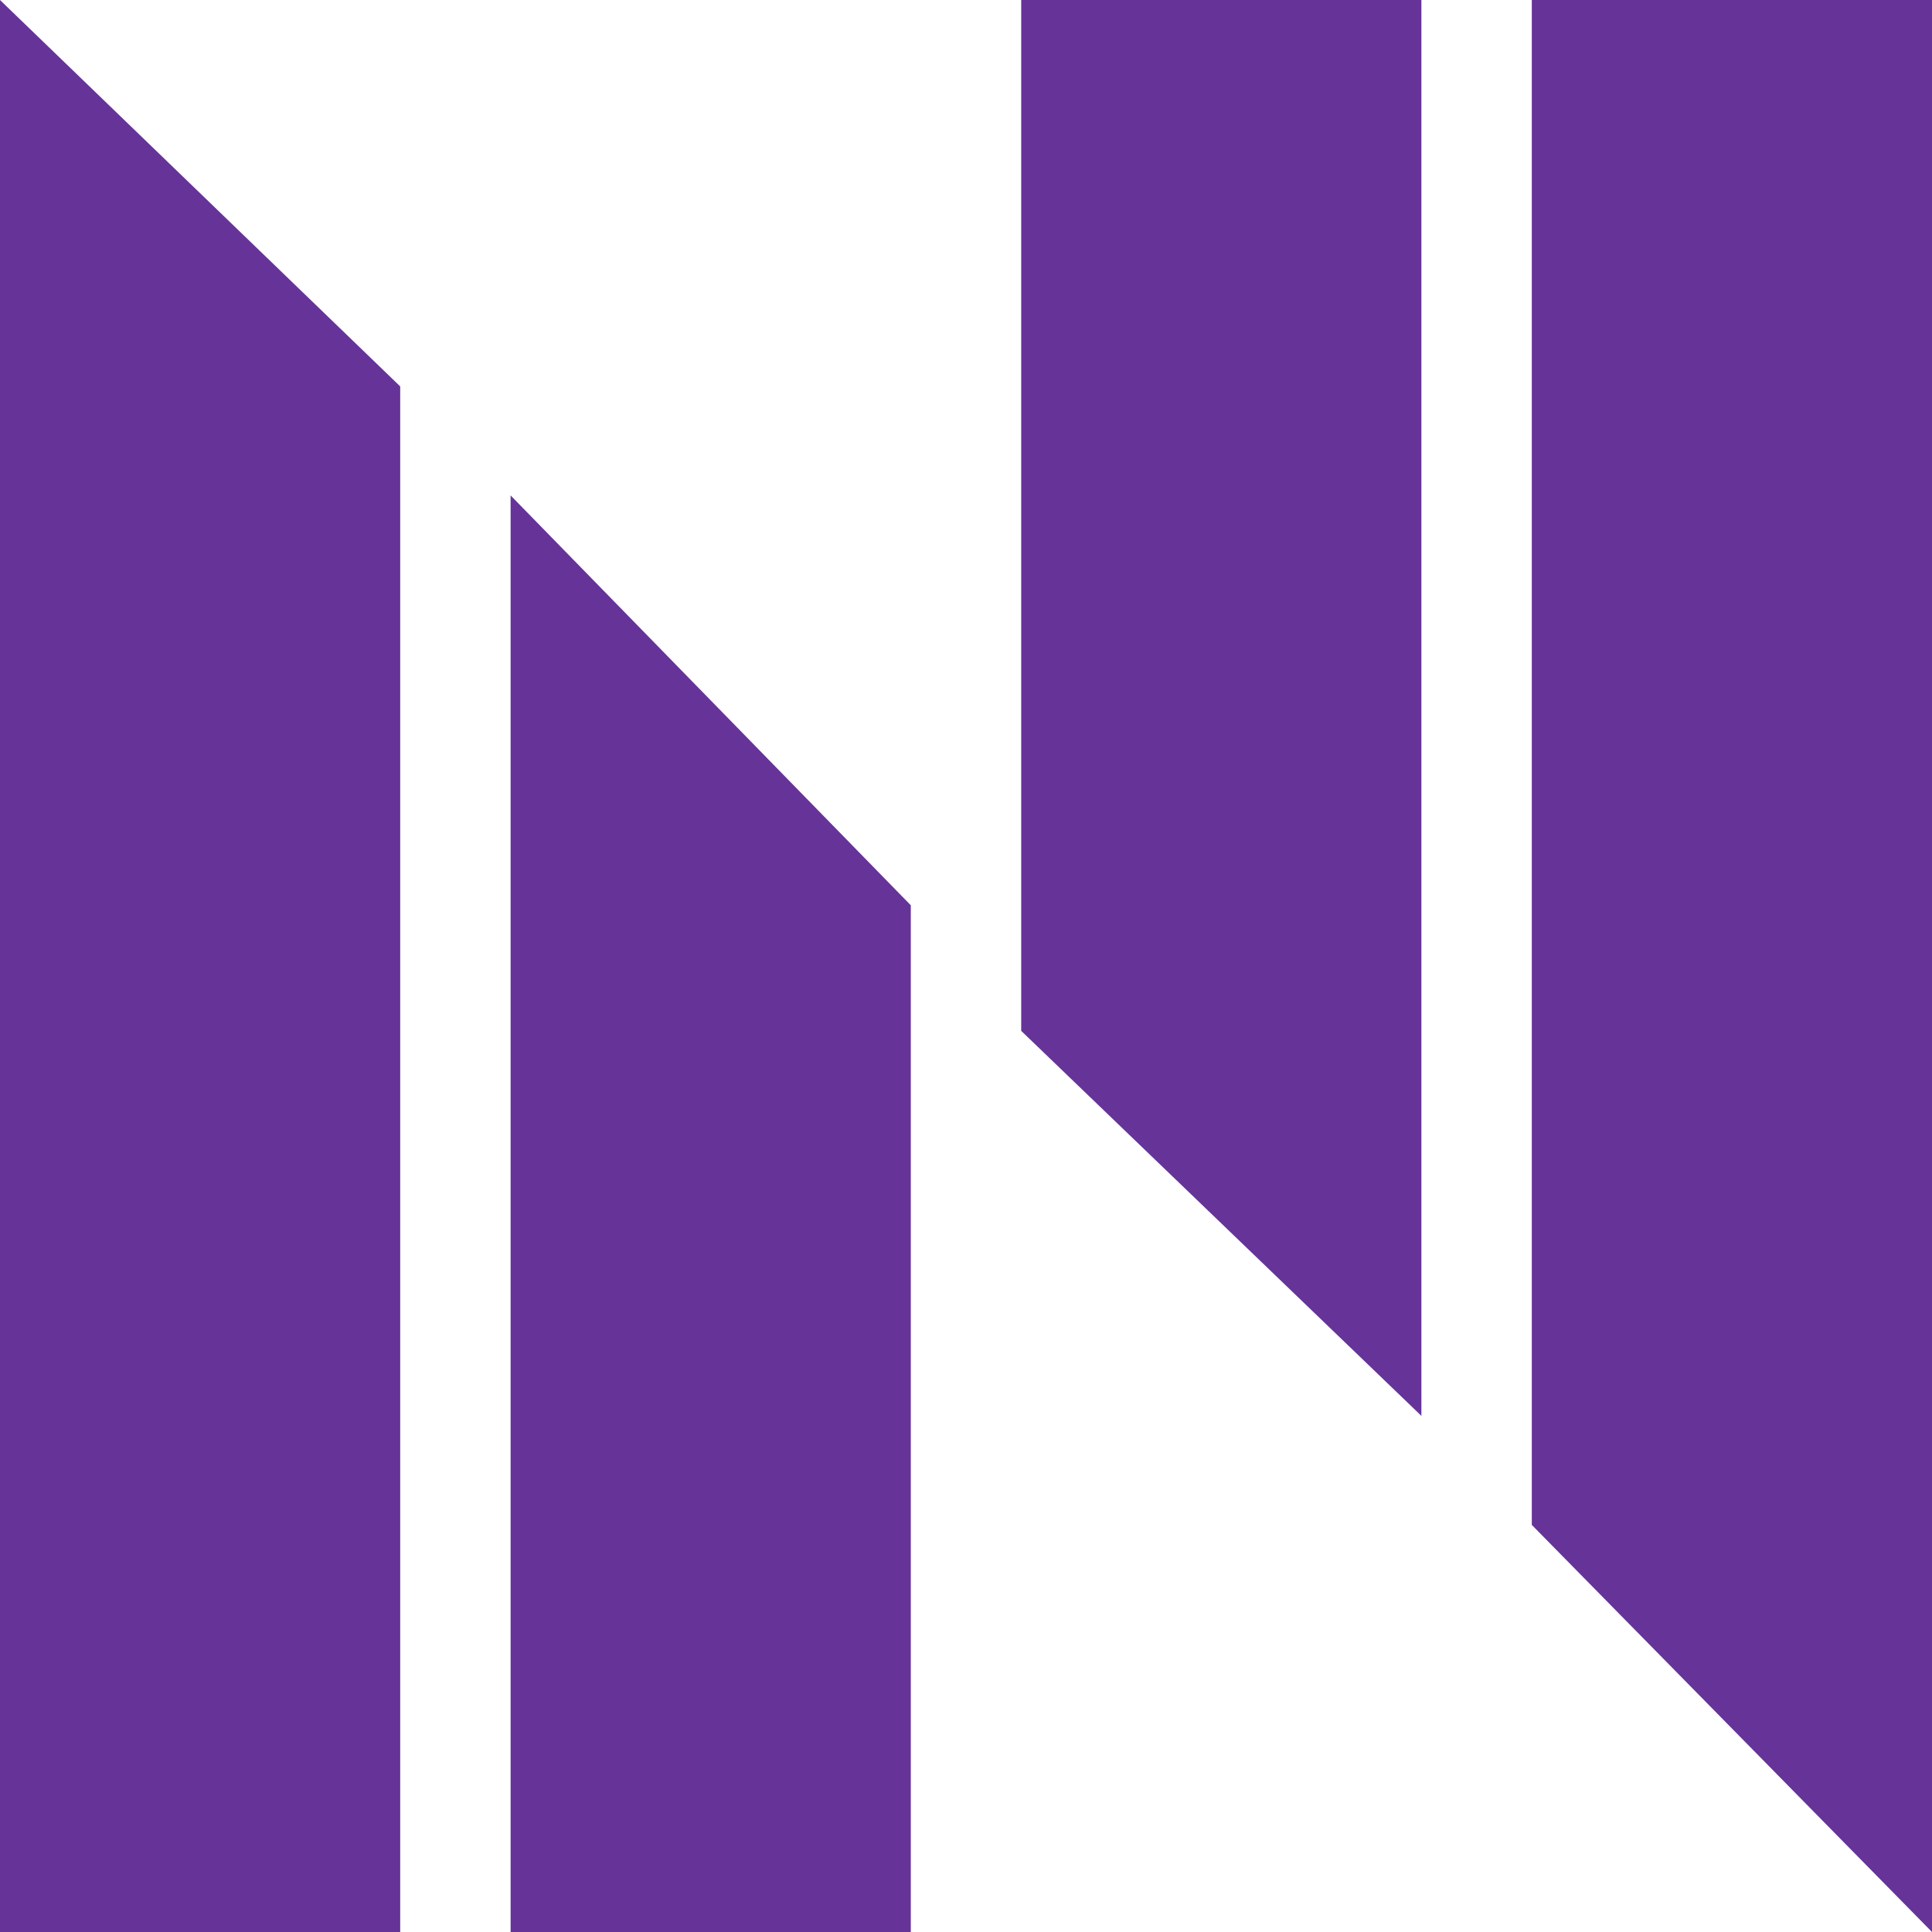
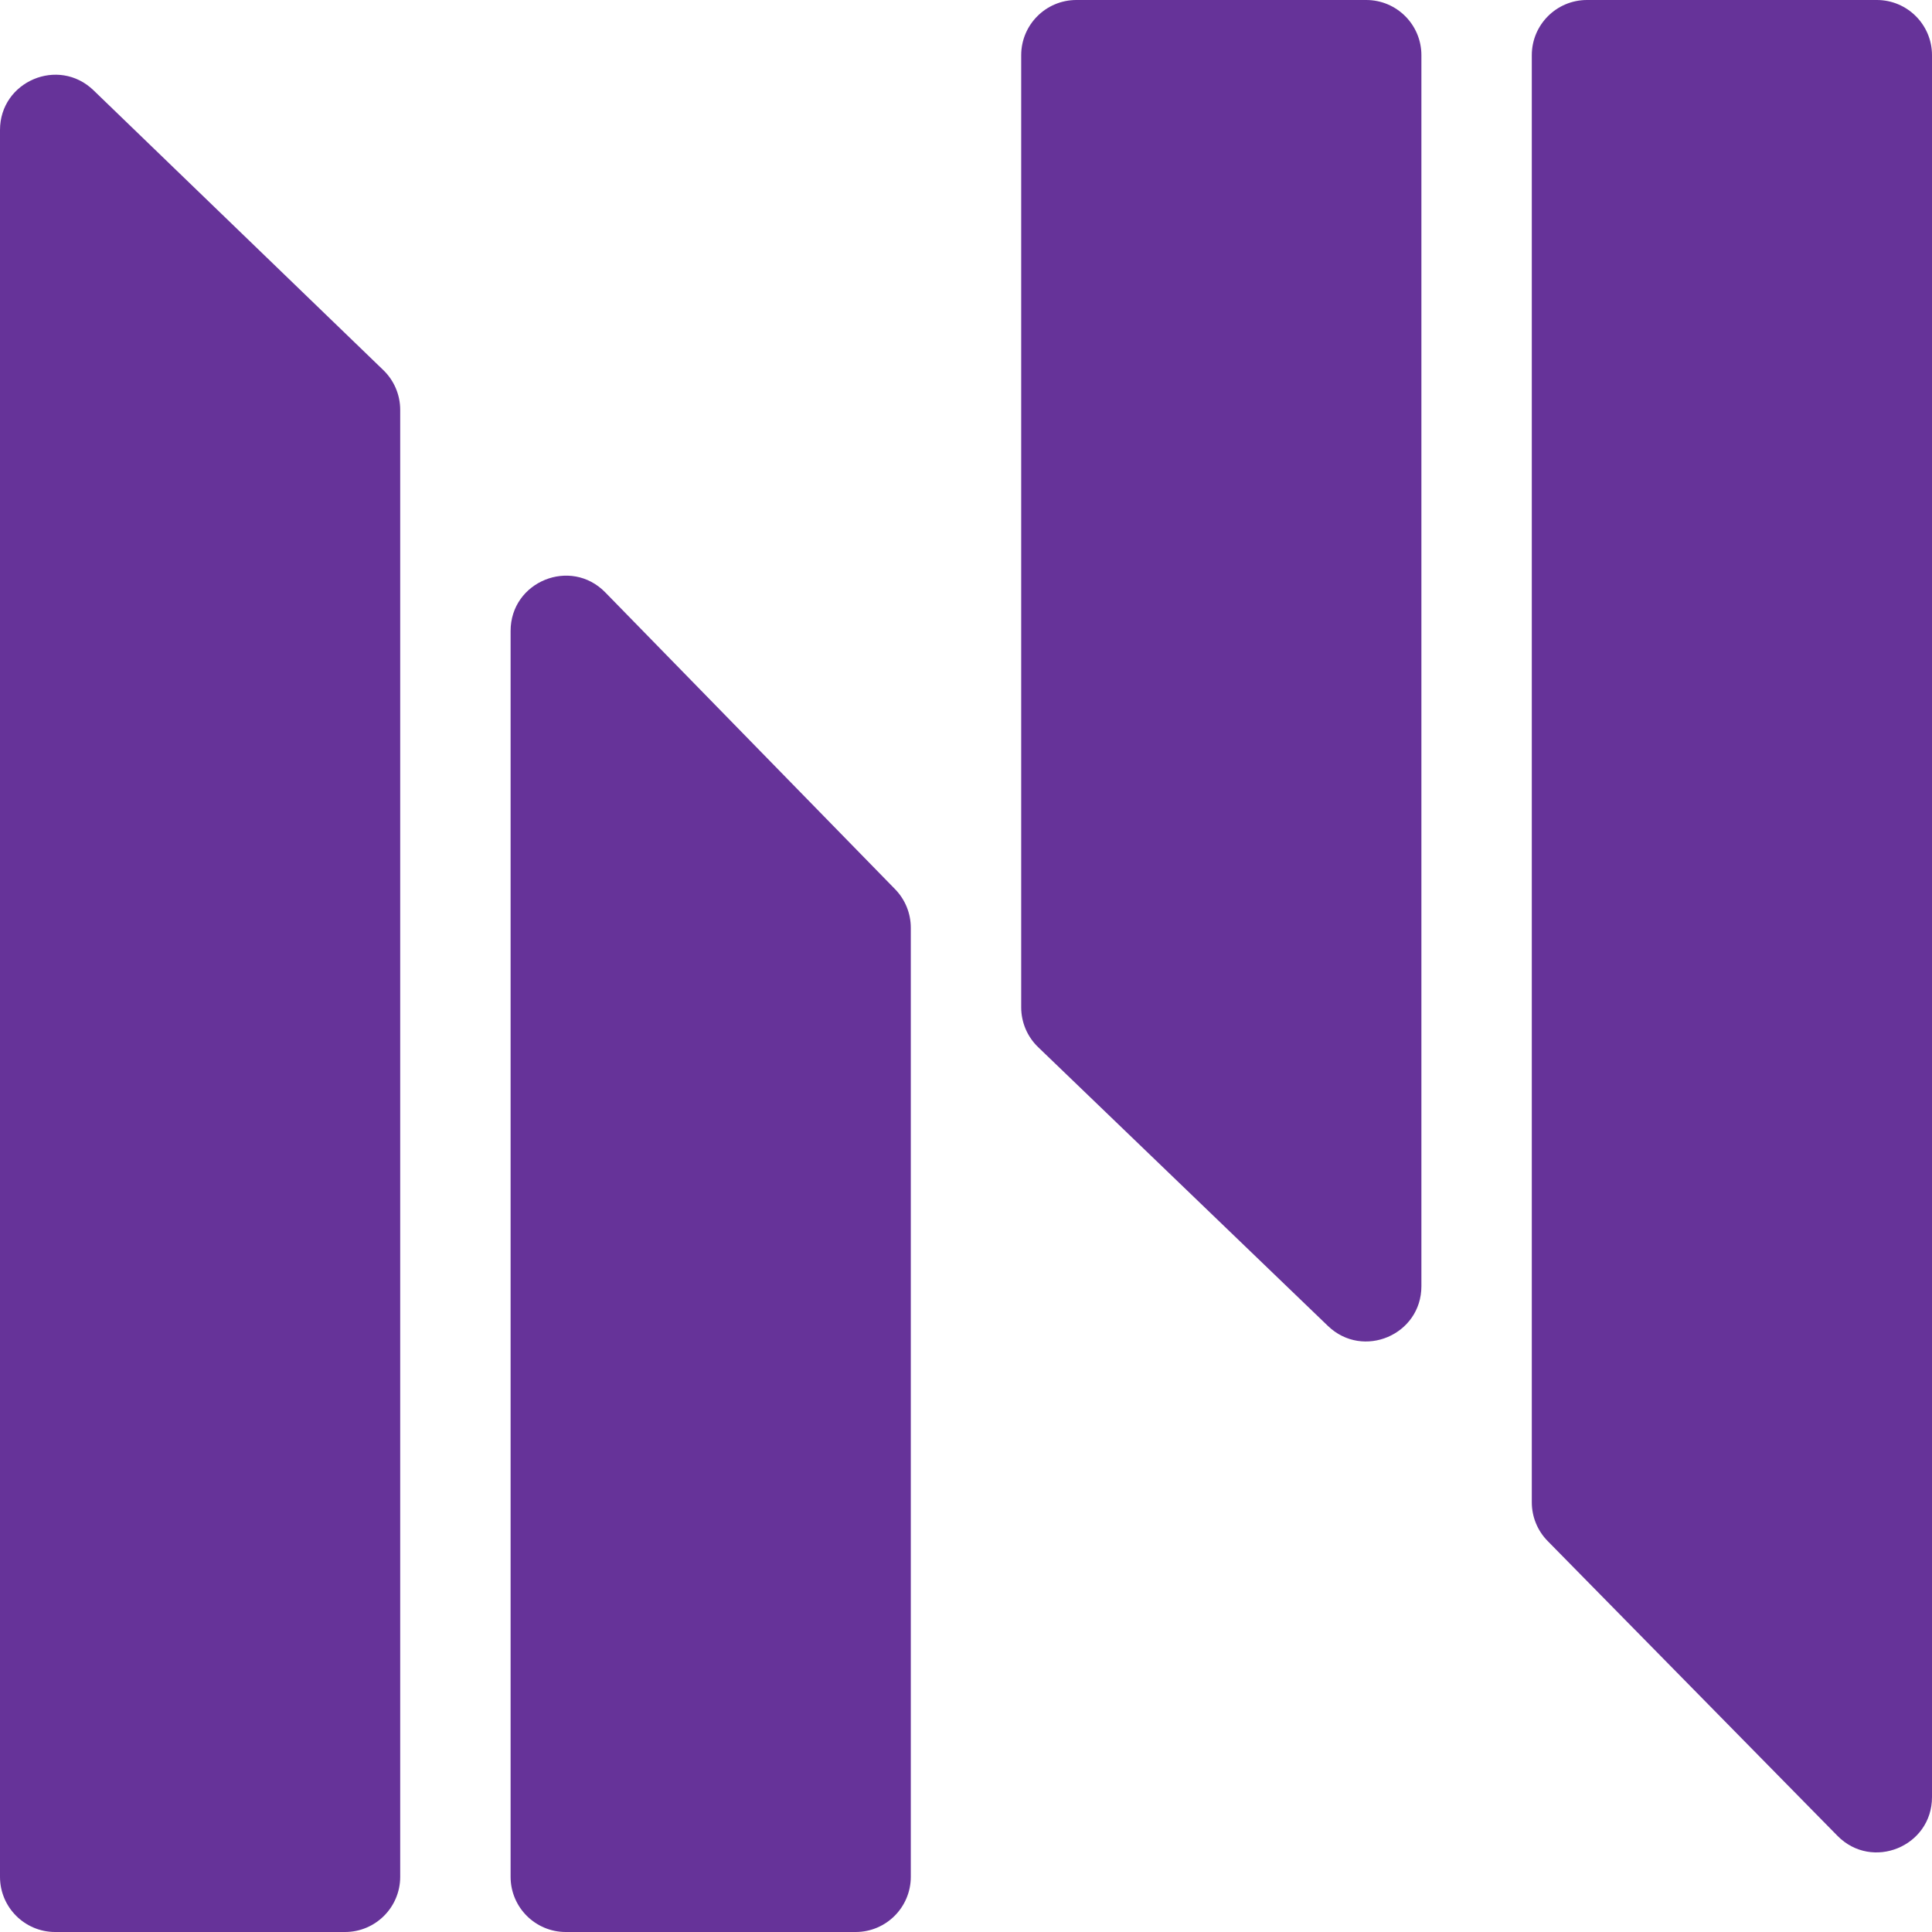
<svg xmlns="http://www.w3.org/2000/svg" width="700" height="700" viewBox="0 0 700 700" fill="none">
-   <path d="M0 0L145 140V700H0V0Z" fill="#663399" />
-   <path d="M185 179.5L330 328V700H185V179.5Z" fill="#663399" />
-   <path d="M555 0H700V700L555 552.5V0Z" fill="#663399" />
-   <path d="M370 0H515V513L370 373.5V0Z" fill="#663399" />
+   <path d="M0 47.111C0 29.462 21.195 20.464 33.892 32.723L138.892 134.103C142.795 137.871 145 143.065 145 148.491V680C145 691.046 136.046 700 125 700H20C8.954 700 0 691.046 0 680V47.111Z" fill="#663399" />
+   <path d="M185 228.61C185 210.677 206.781 201.807 219.31 214.638L324.31 322.172C327.958 325.909 330 330.923 330 336.145V680C330 691.046 321.046 700 310 700H205C193.954 700 185 691.046 185 680V228.61Z" fill="#663399" />
+   <path d="M555 20C555 8.954 563.954 0 575 0H680C691.046 0 700 8.954 700 20V651.126C700 669.027 678.287 677.912 665.738 665.147L560.738 558.336C557.06 554.596 555 549.561 555 544.316V20Z" fill="#663399" />
+   <path d="M370 20C370 8.954 378.954 0 390 0H495C506.046 0 515 8.954 515 20V466.006C515 483.638 493.84 492.643 481.134 480.418L376.134 379.401C372.215 375.631 370 370.427 370 364.988V20Z" fill="#663399" />
</svg>
